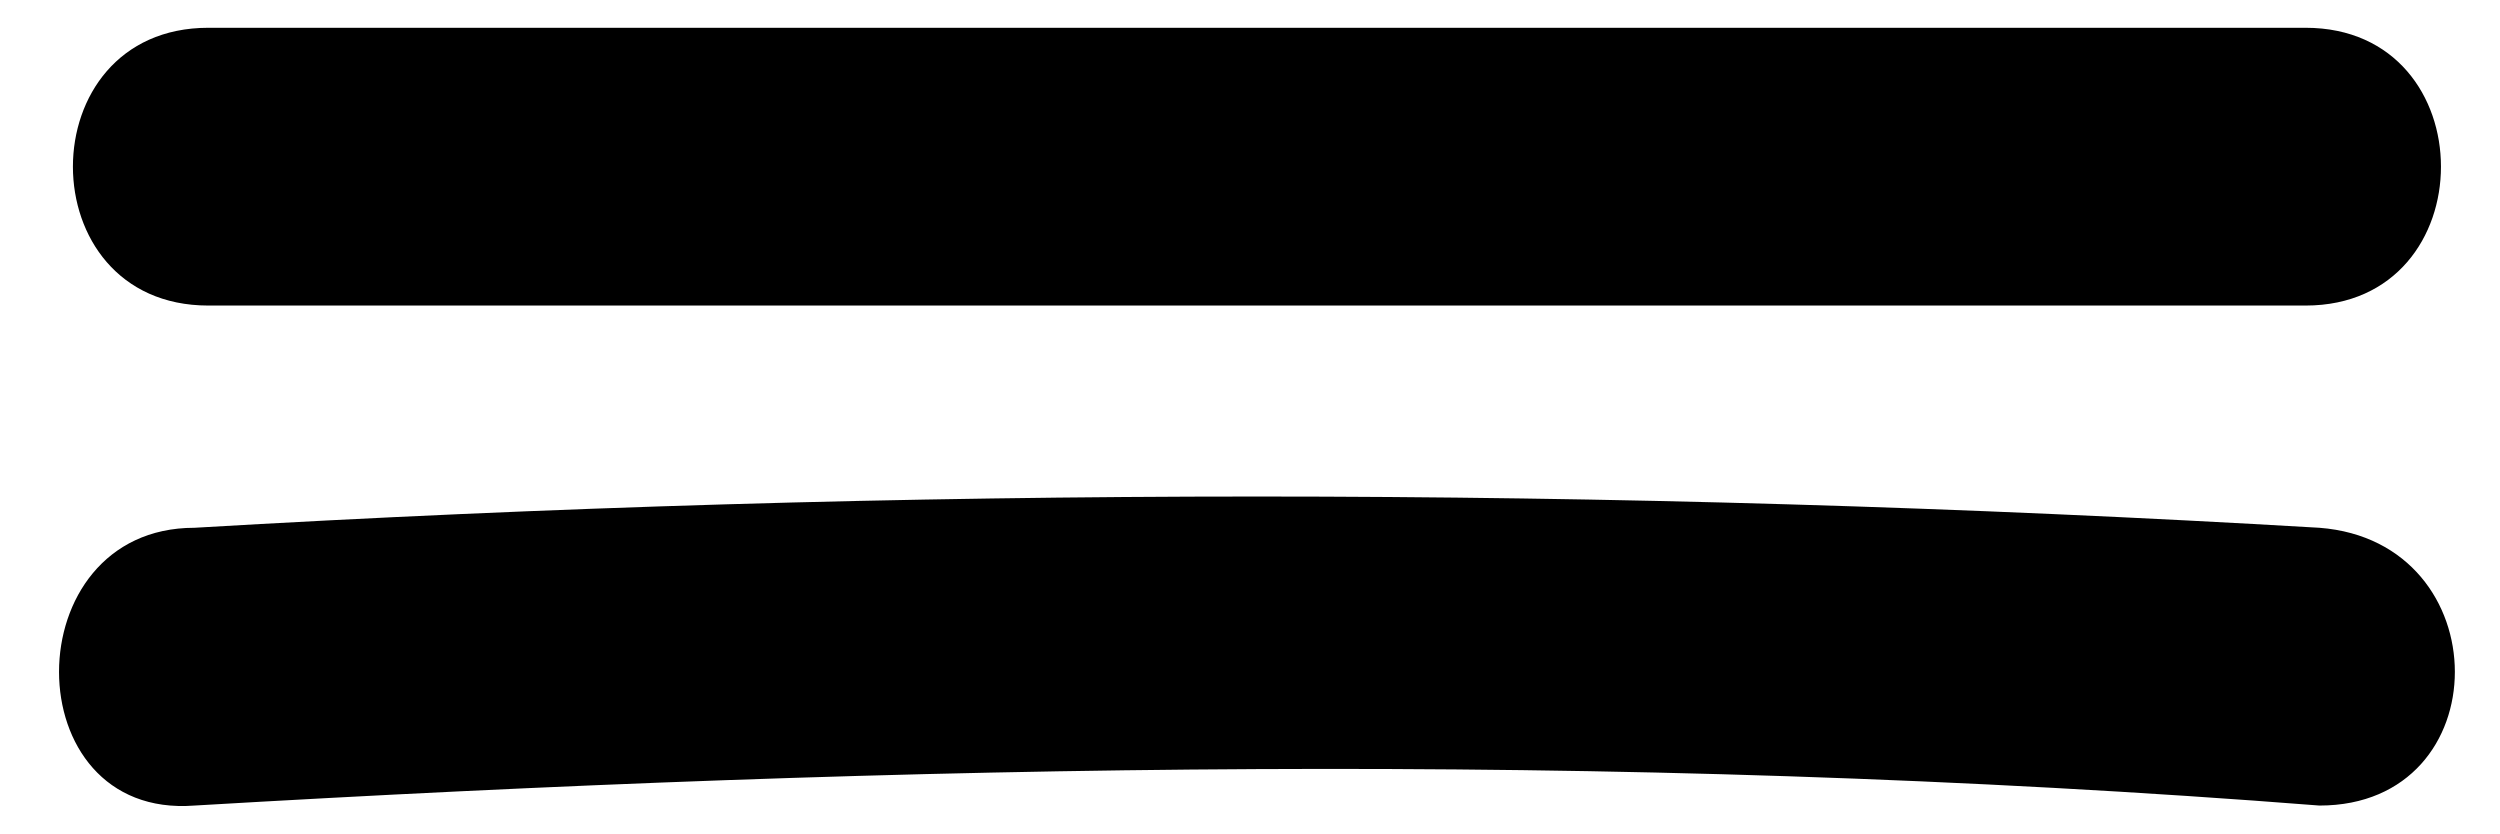
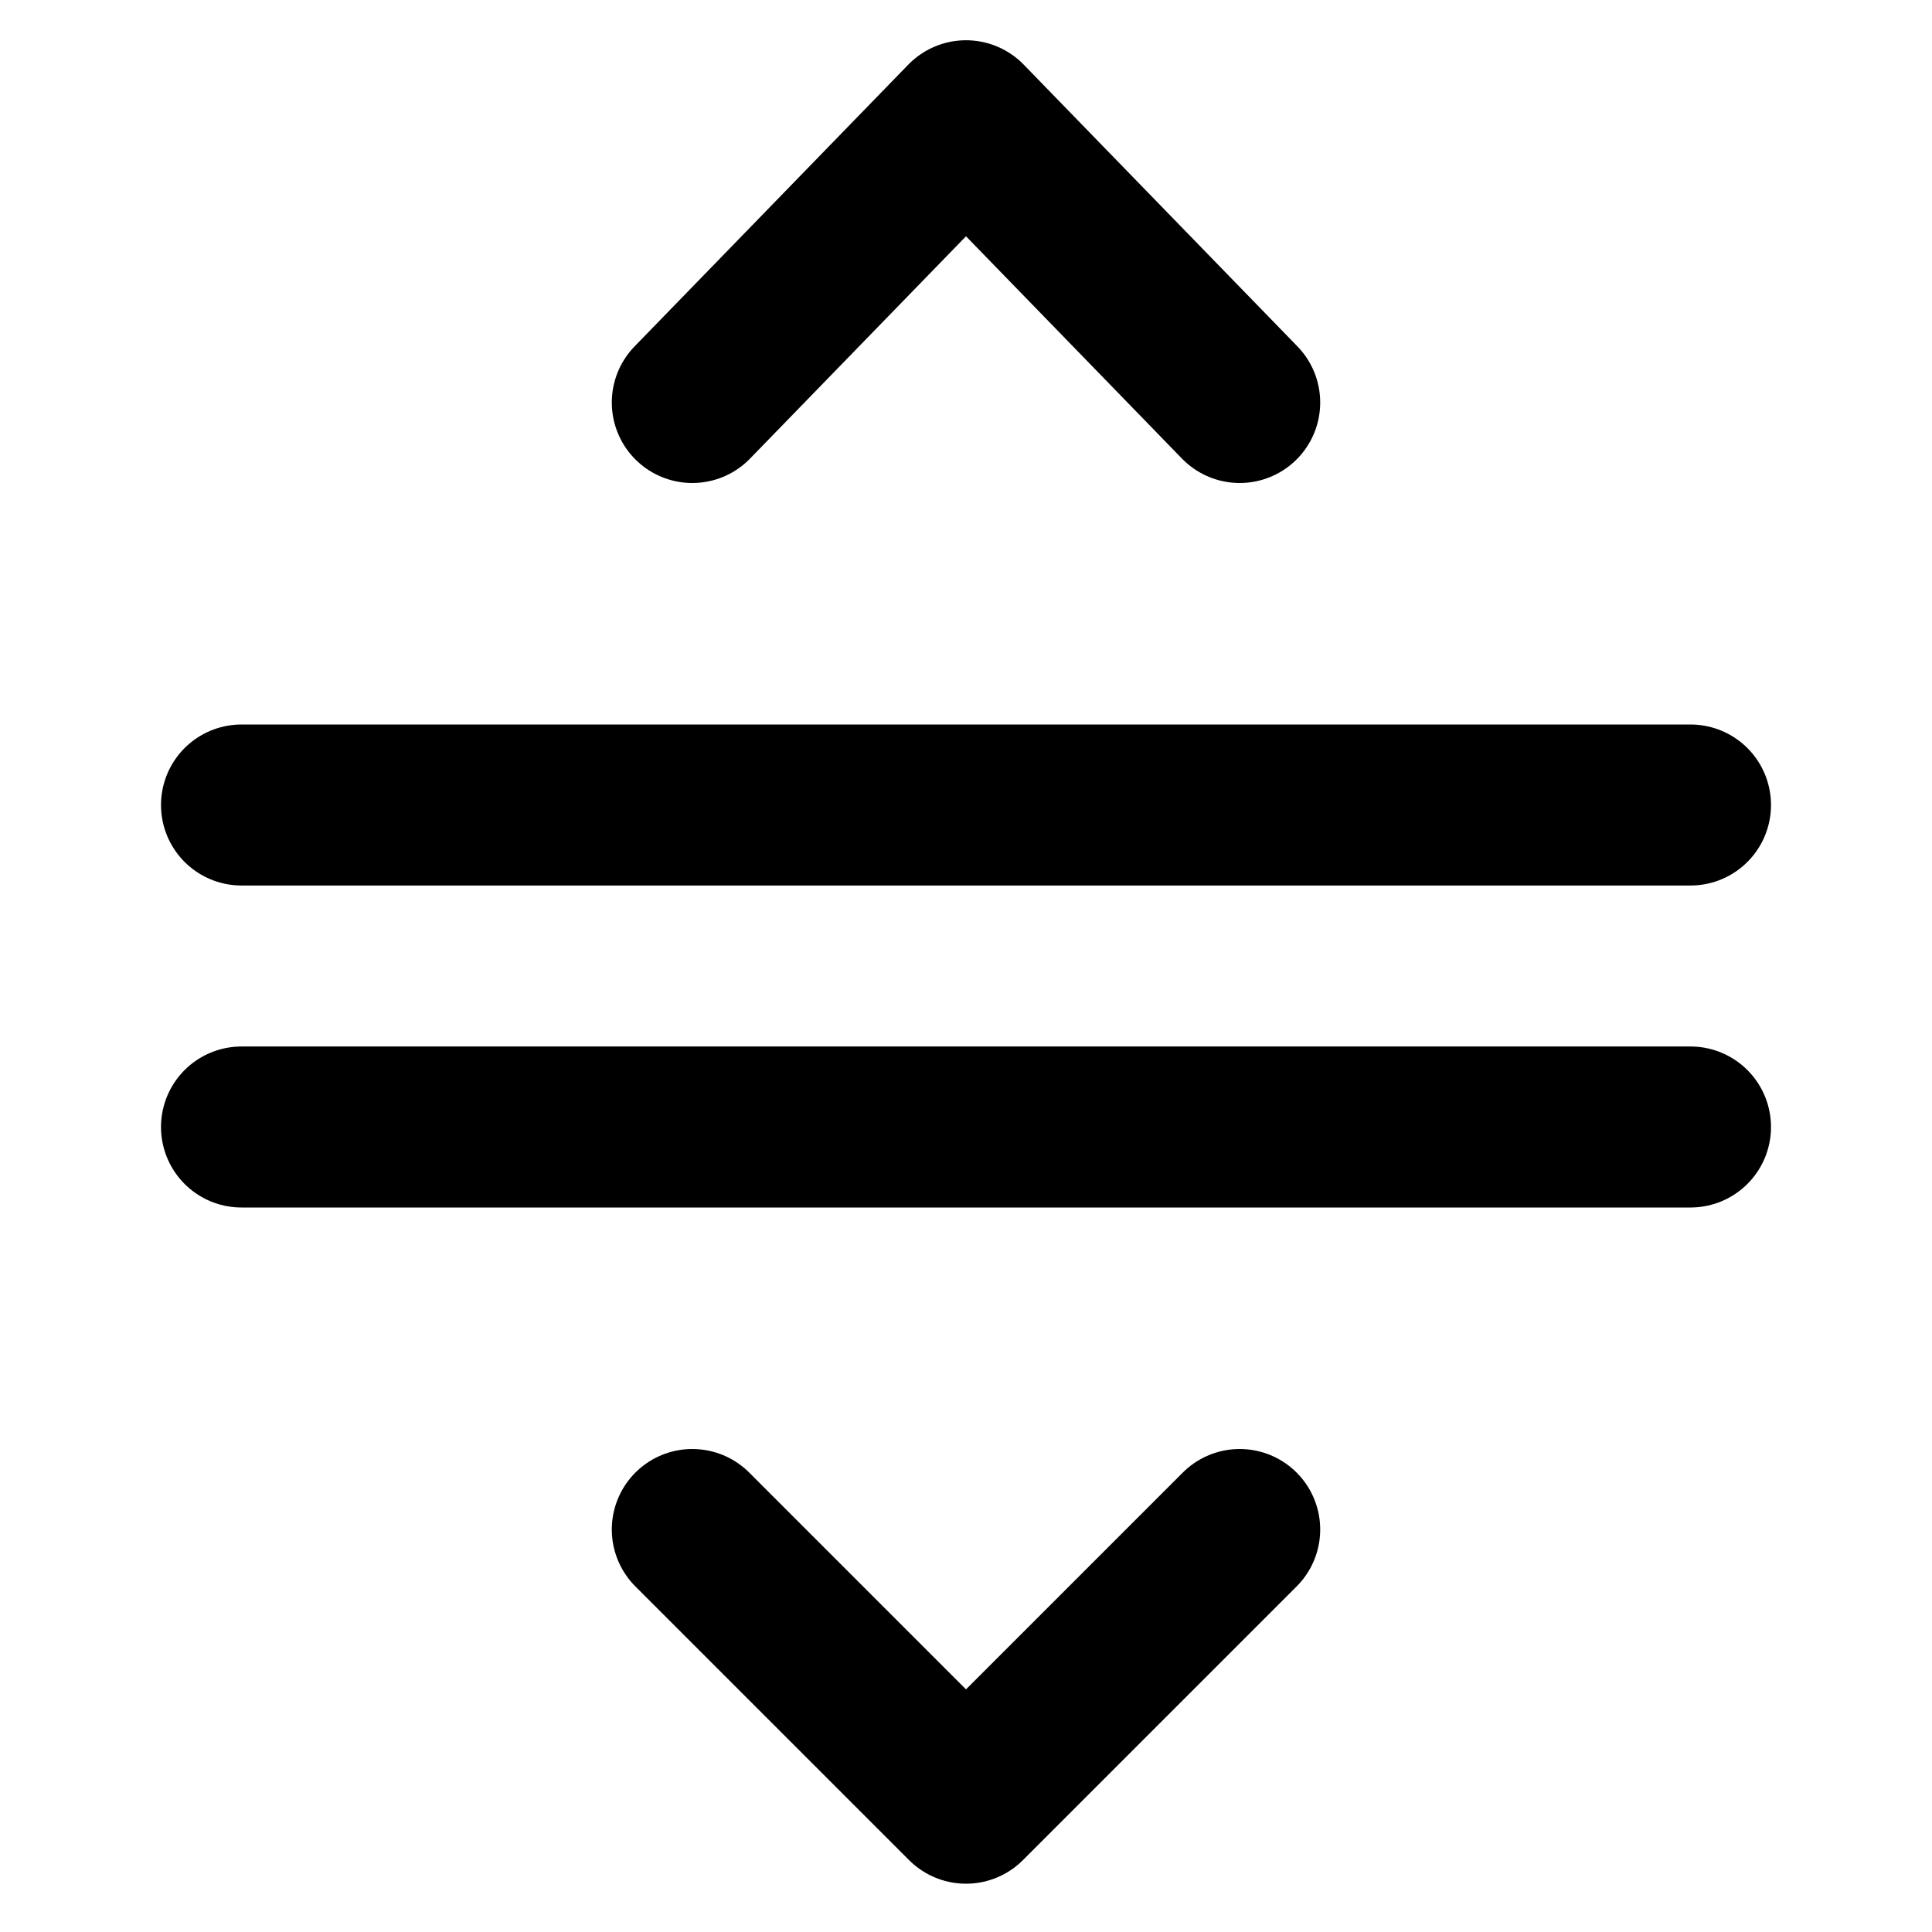
- <svg xmlns="http://www.w3.org/2000/svg" id="Layer_1" version="1.1" viewBox="0 0 18 6">
-   <path d="M16.6.2c-5,0-10,0-15.1,0-1.3,0-1.3,2,0,2,5,0,10,0,15.1,0,1.3,0,1.3-2,0-2Z" />
-   <path d="M16.7,3.8c-5.1-.3-10.2-.3-15.3,0-1.3,0-1.3,2.1,0,2,5.1-.3,10.2-.4,15.3,0,1.3,0,1.3-1.9,0-2Z" />
+ <svg xmlns="http://www.w3.org/2000/svg" id="Layer_1" version="1.1" viewBox="0 0 24 24">
+   <defs>
+     <style>
+       .st0 {
+         fill: none;
+         stroke: #000;
+         stroke-linecap: round;
+         stroke-linejoin: round;
+         stroke-width: 2px;
+       }
+     </style>
+   </defs>
+   <line class="st0" x1="3" y1="14" x2="21" y2="14" />
+   <line class="st0" x1="3" y1="10" x2="21" y2="10" />
+   <polyline class="st0" points="15.4 5 12 1.5 8.6 5" />
+   <polyline class="st0" points="8.6 19 12 22.4 15.4 19" />
</svg>
